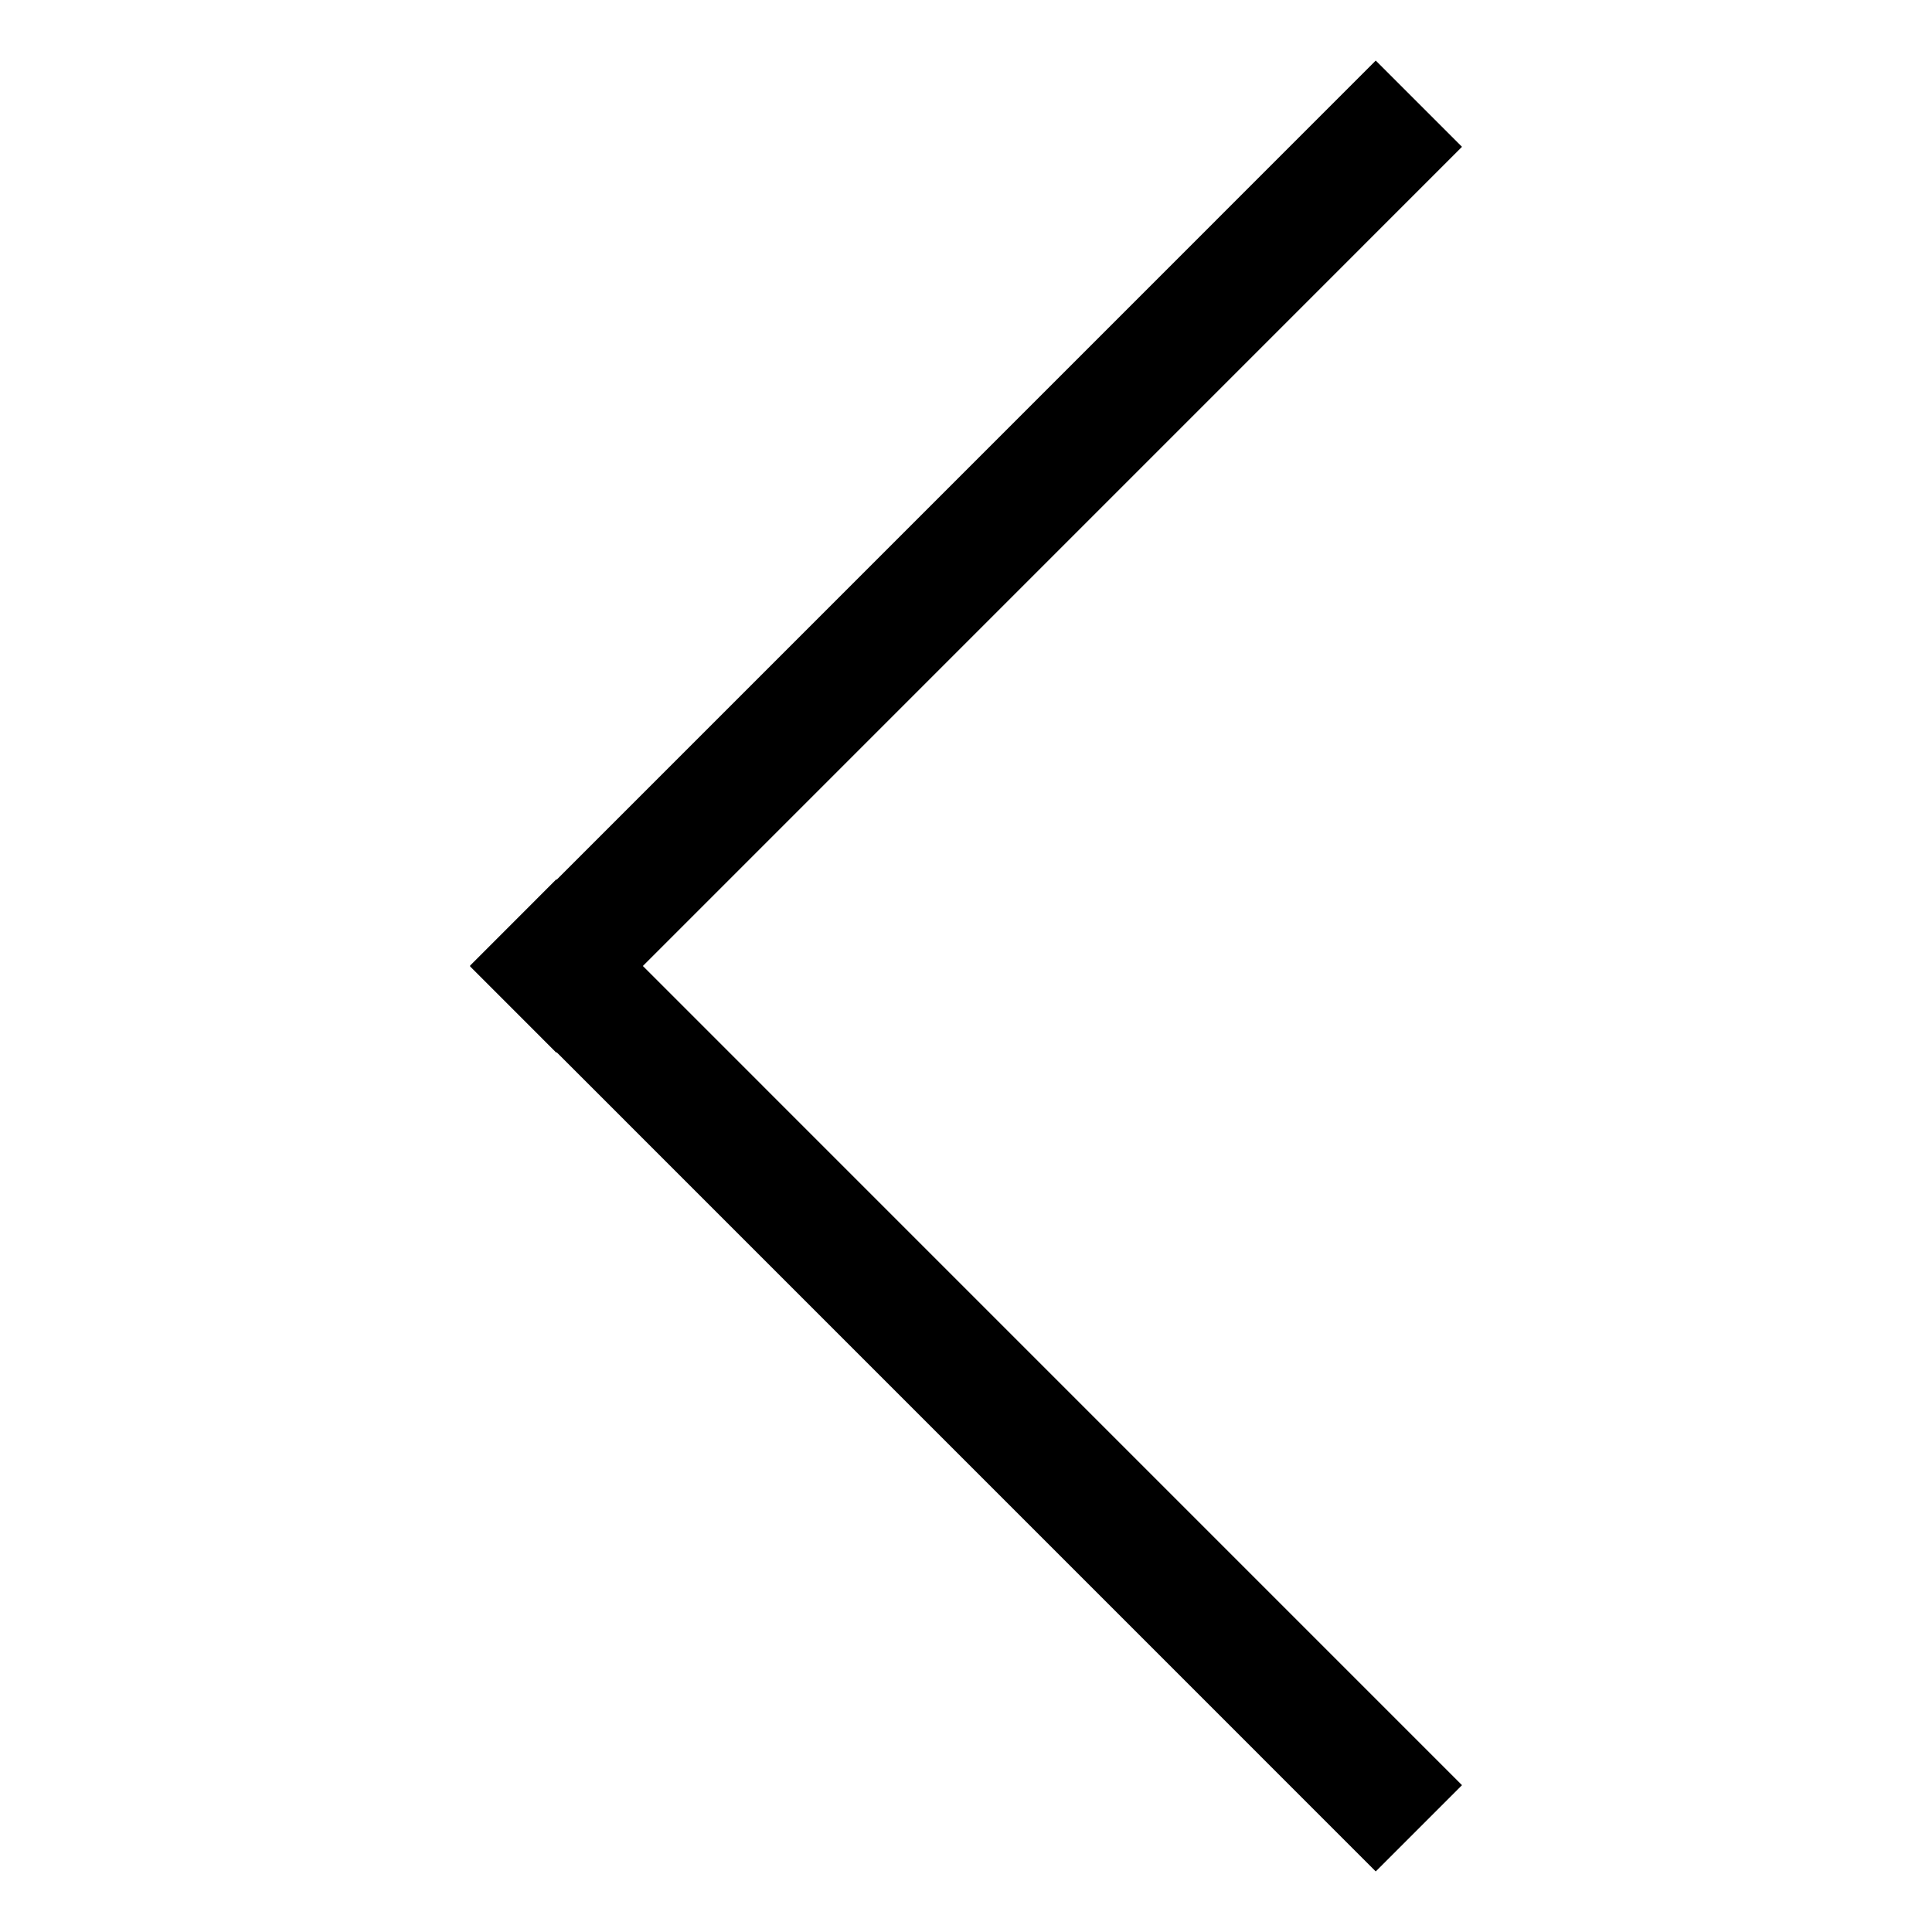
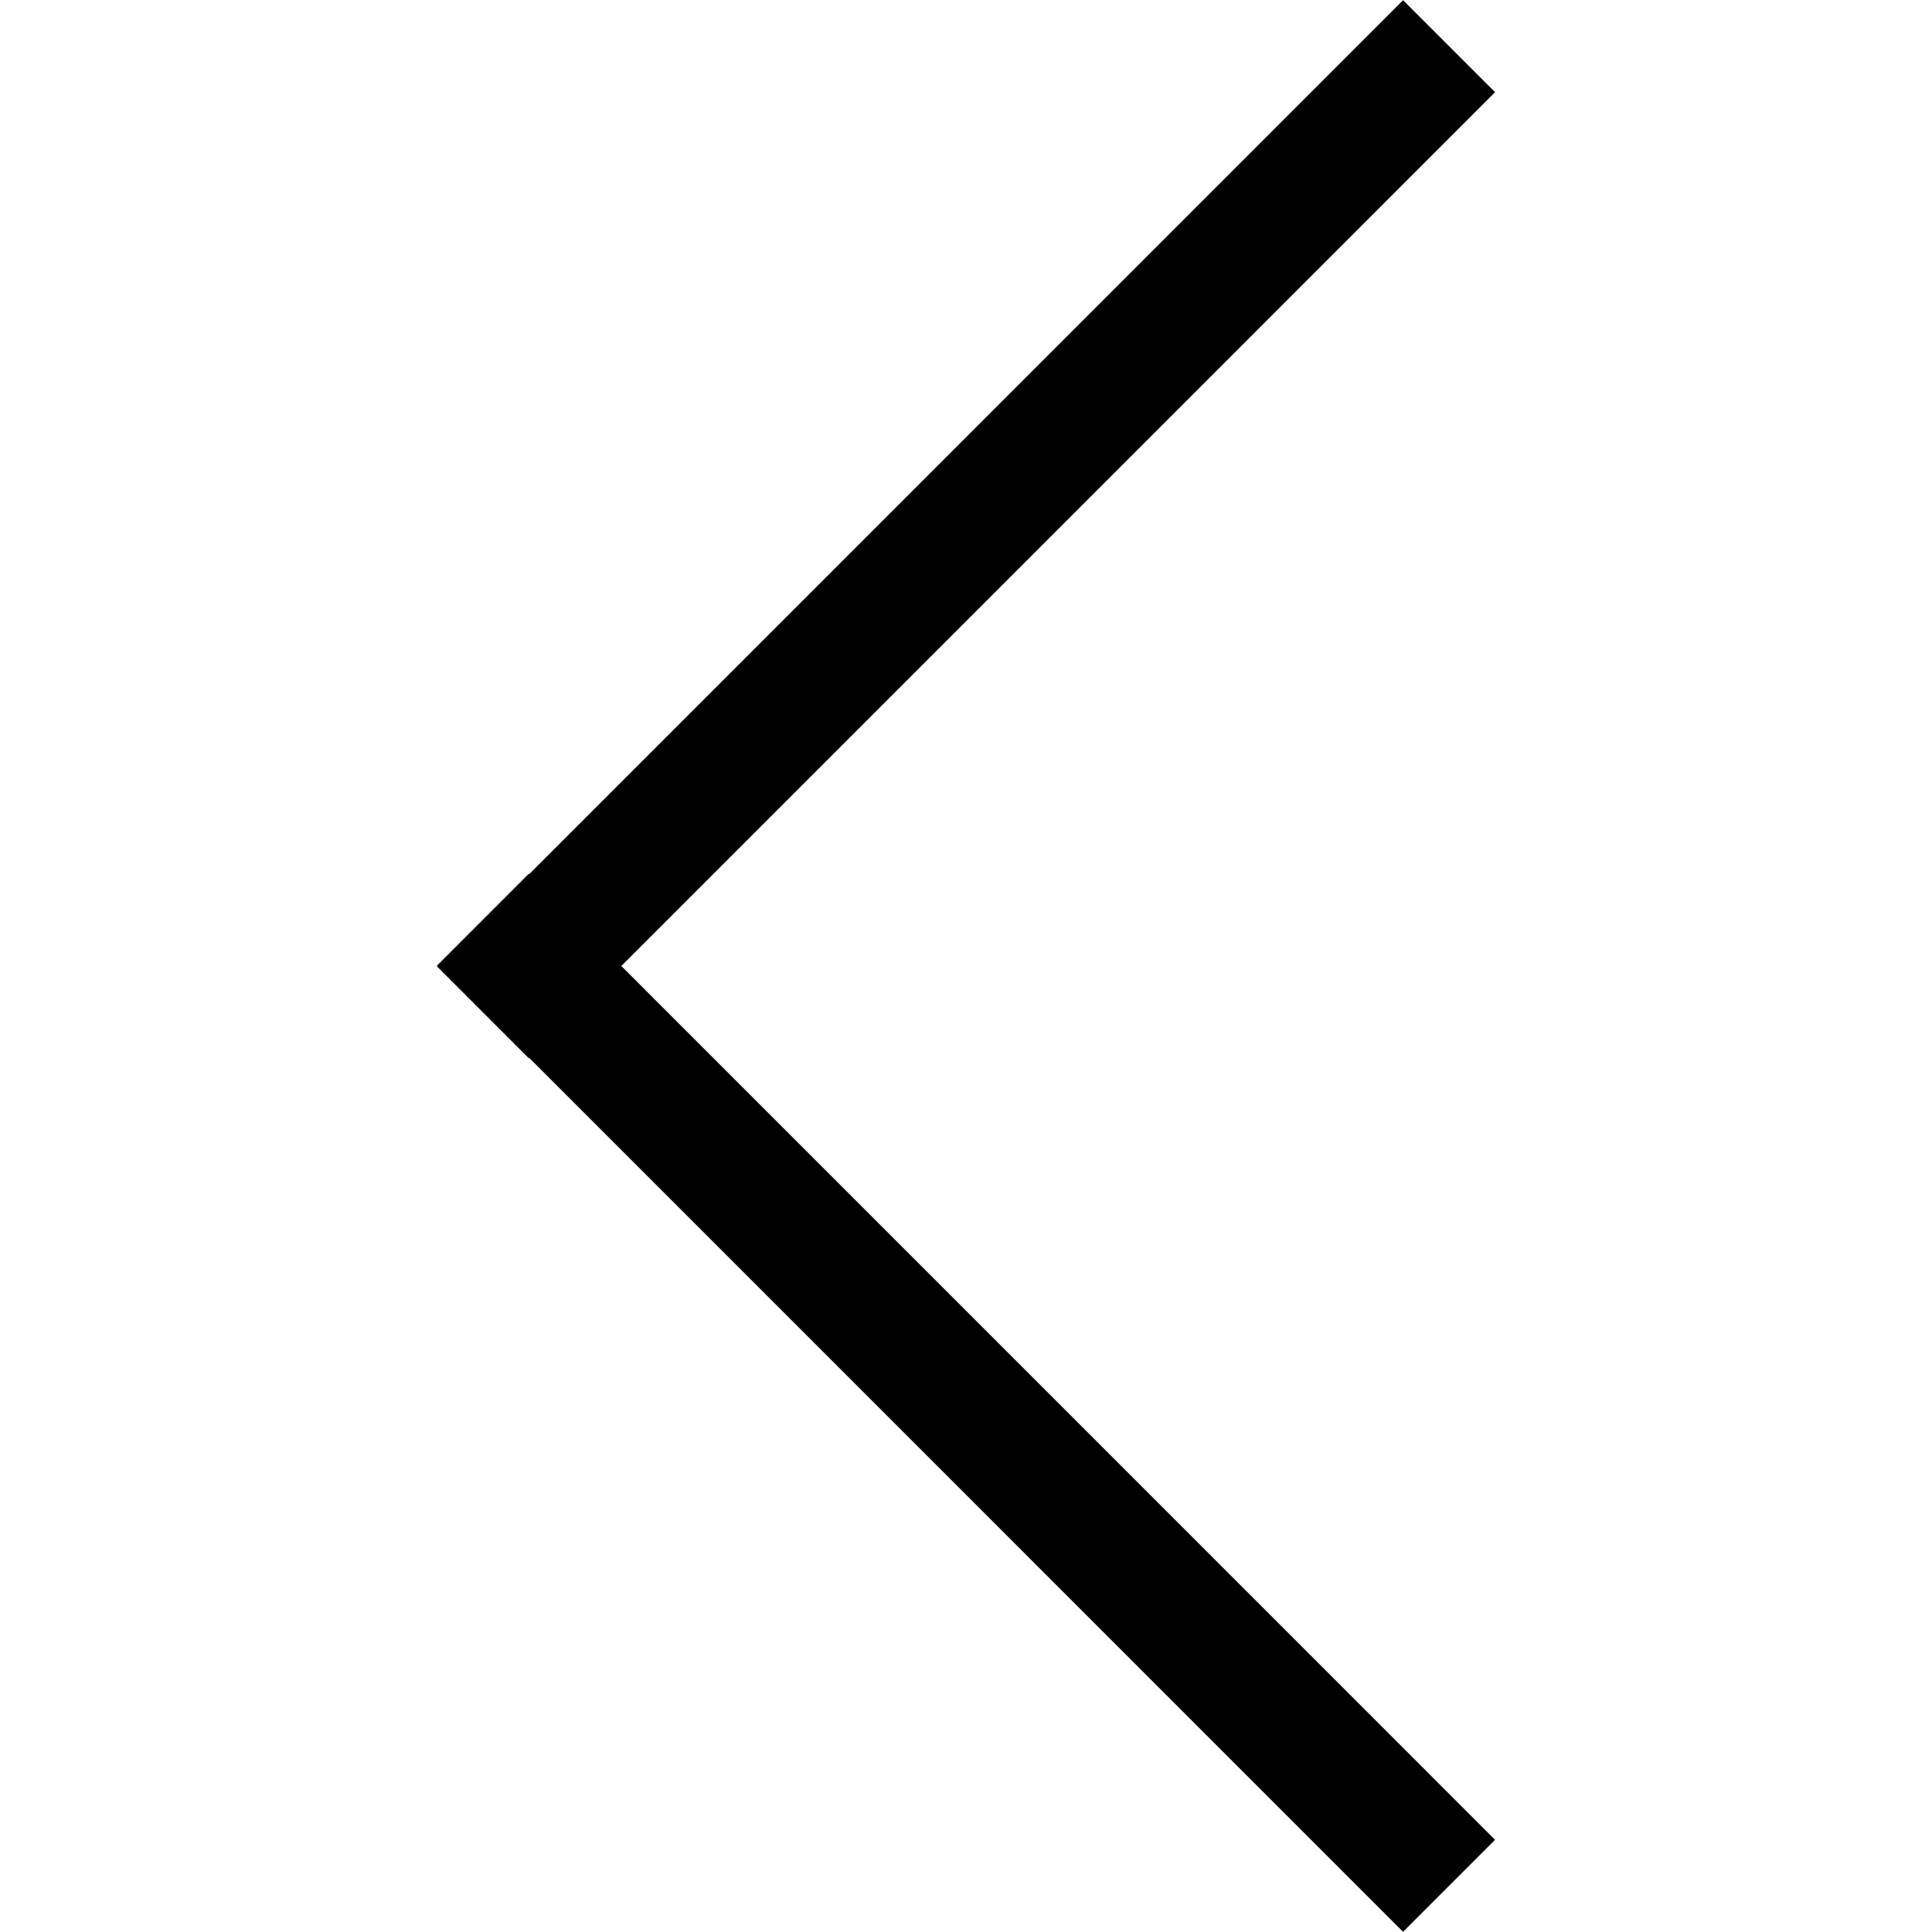
- <svg xmlns="http://www.w3.org/2000/svg" t="1591256642398" class="icon" viewBox="0 0 1024 1024" version="1.1" p-id="893" width="200" height="200">
+ <svg xmlns="http://www.w3.org/2000/svg" t="1591268699768" class="icon" viewBox="0 0 1024 1024" version="1.1" p-id="863" width="200" height="200">
  <defs>
    <style type="text/css" />
  </defs>
-   <path d="M249.113 512.162l45.715 45.744 0.196-0.194L729.172 991.895l45.715-45.715-434.153-434.181L774.887 77.816l-45.715-45.71-434.148 434.18-0.196-0.194-45.715 45.749 0.162 0.161L249.113 512.162zM249.113 512.162" p-id="894" />
+   <path d="M231.587 512.173l48.763 48.793 0.209-0.207L743.65 1023.888l48.763-48.763-463.096-463.126L792.413 48.87l-48.763-48.757-463.091 463.125-0.209-0.207-48.763 48.798 0.173 0.172L231.587 512.173zM231.587 512.173" p-id="864" />
</svg>
